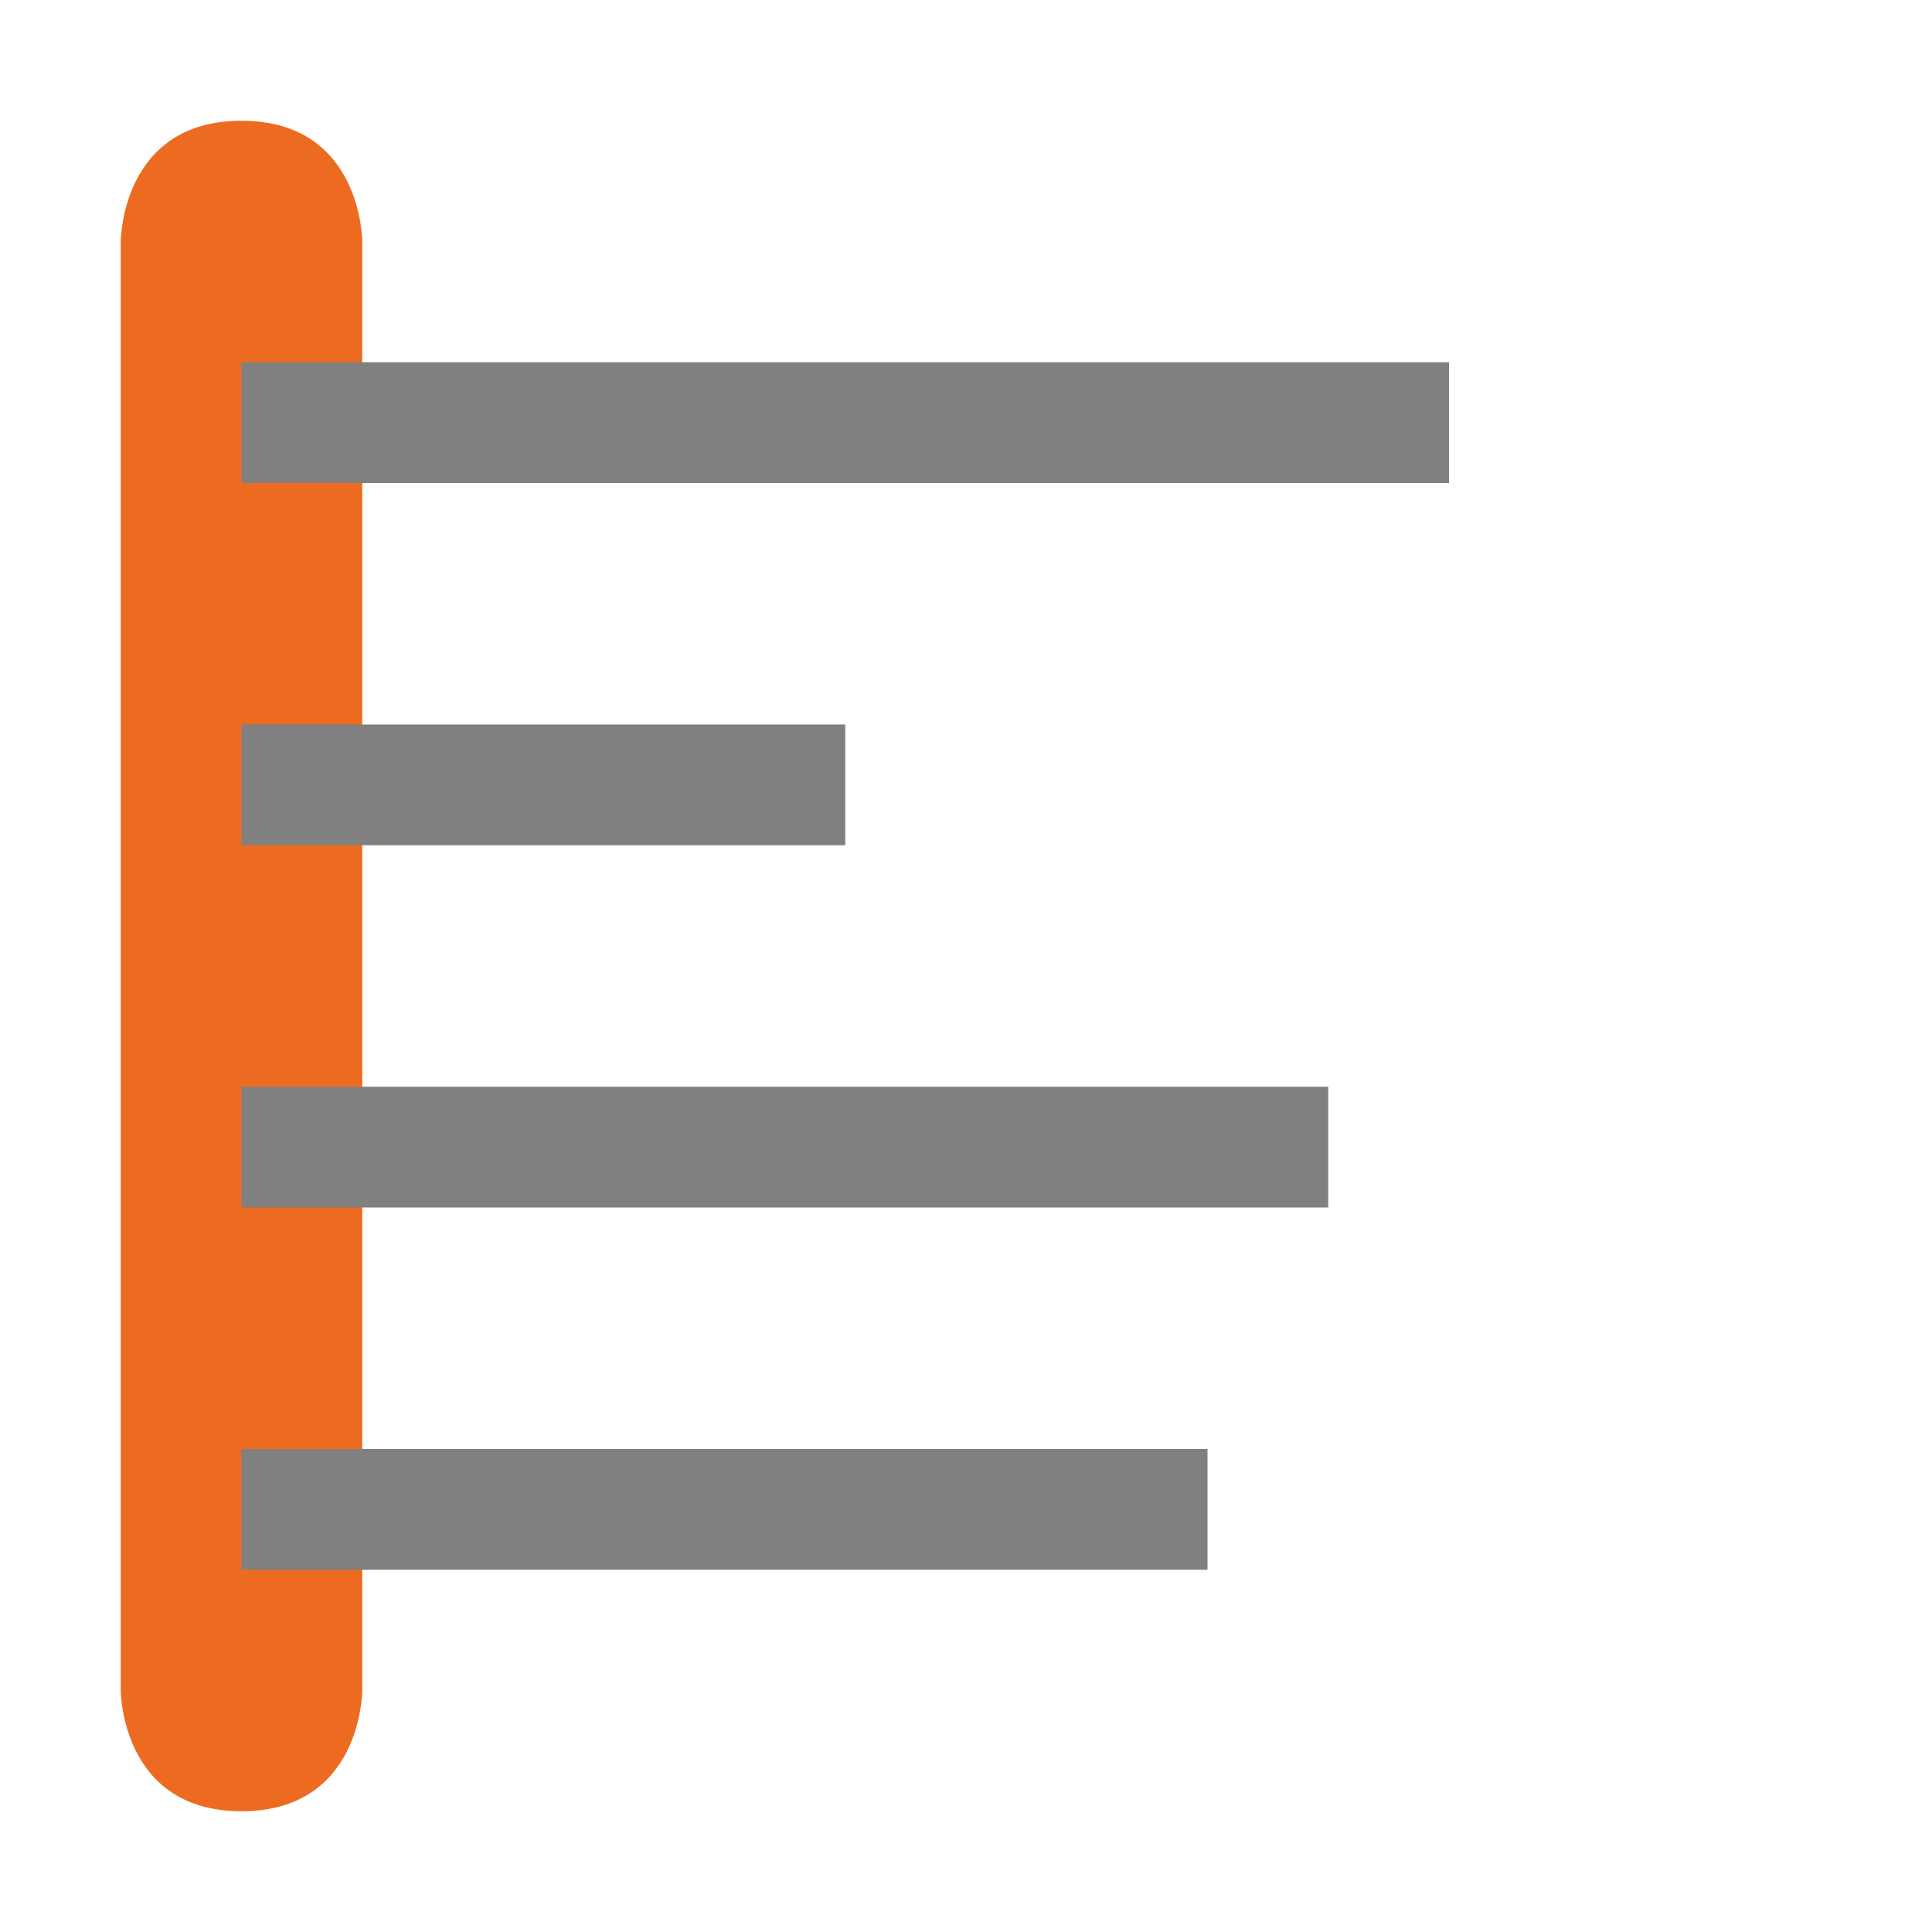
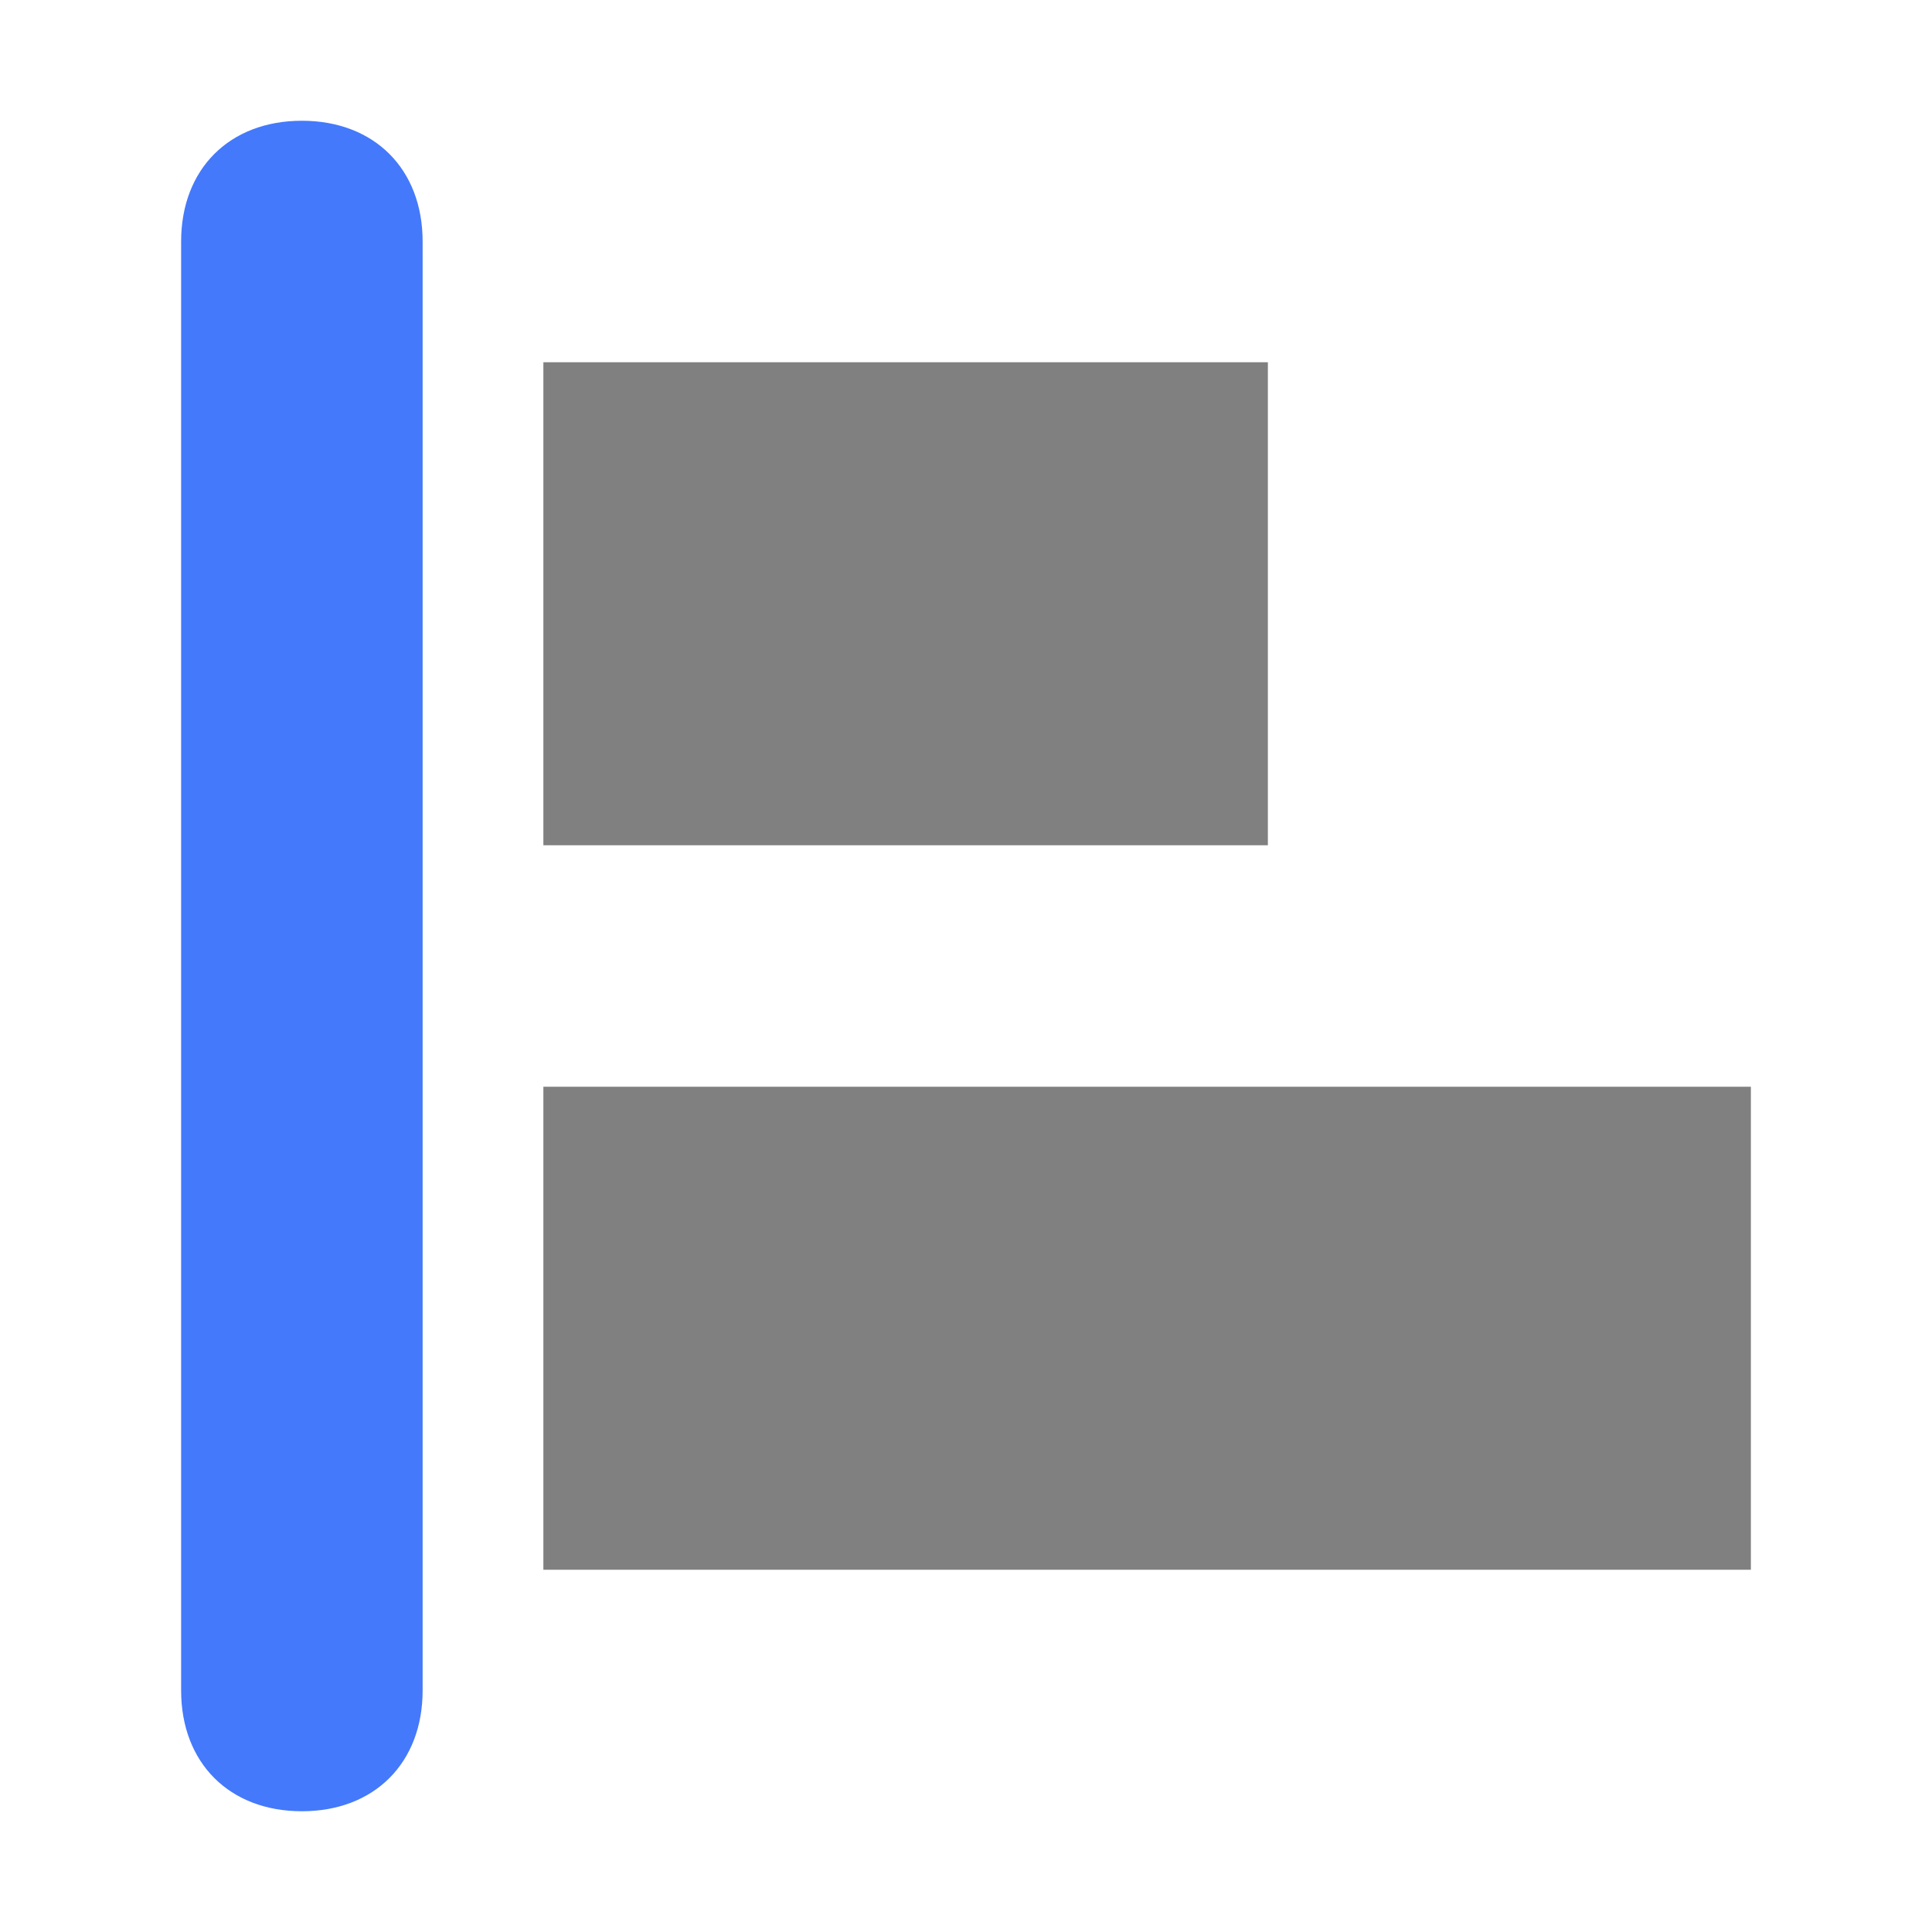
- <svg xmlns="http://www.w3.org/2000/svg" viewBox="0 0 16 16" width="16px" height="16px">
-   <path fill="#ED6B21" d="m 1,14 c 0,0 0,1 1,1 1,0 1,-1 1,-1 V 2 C 3,2 3,1 2,1 1,1 1,2 1,2 Z" />
-   <path fill="#808080" d="M 2,3 H 12 V 4 H 2 Z" />
-   <path fill="#808080" d="m 2,9 h 9 v 1 H 2 Z" />
-   <path fill="#808080" d="M 2,6 H 7 V 7 H 2 Z" />
-   <path fill="#808080" d="m 2,12 h 8 v 1 H 2 Z" />
+ <svg xmlns="http://www.w3.org/2000/svg" version="1.1" id="图层_1" x="0px" y="0px" width="16px" height="16px" viewBox="0 0 16 16" enable-background="new 0 0 16 16" xml:space="preserve">
+   <g>
+     <path fill="#4479FB" d="M1.5,14V2c0-0.6,0.4-1,1-1h0c0.6,0,1,0.4,1,1v12c0,0.6-0.4,1-1,1h0C1.9,15,1.5,14.6,1.5,14z" />
+     <path fill="#808080" d="M14.5,13h-10V9h10V13z" />
+     <path fill="#808080" d="M10.5,7h-6V3h6V7z" />
+   </g>
</svg>
